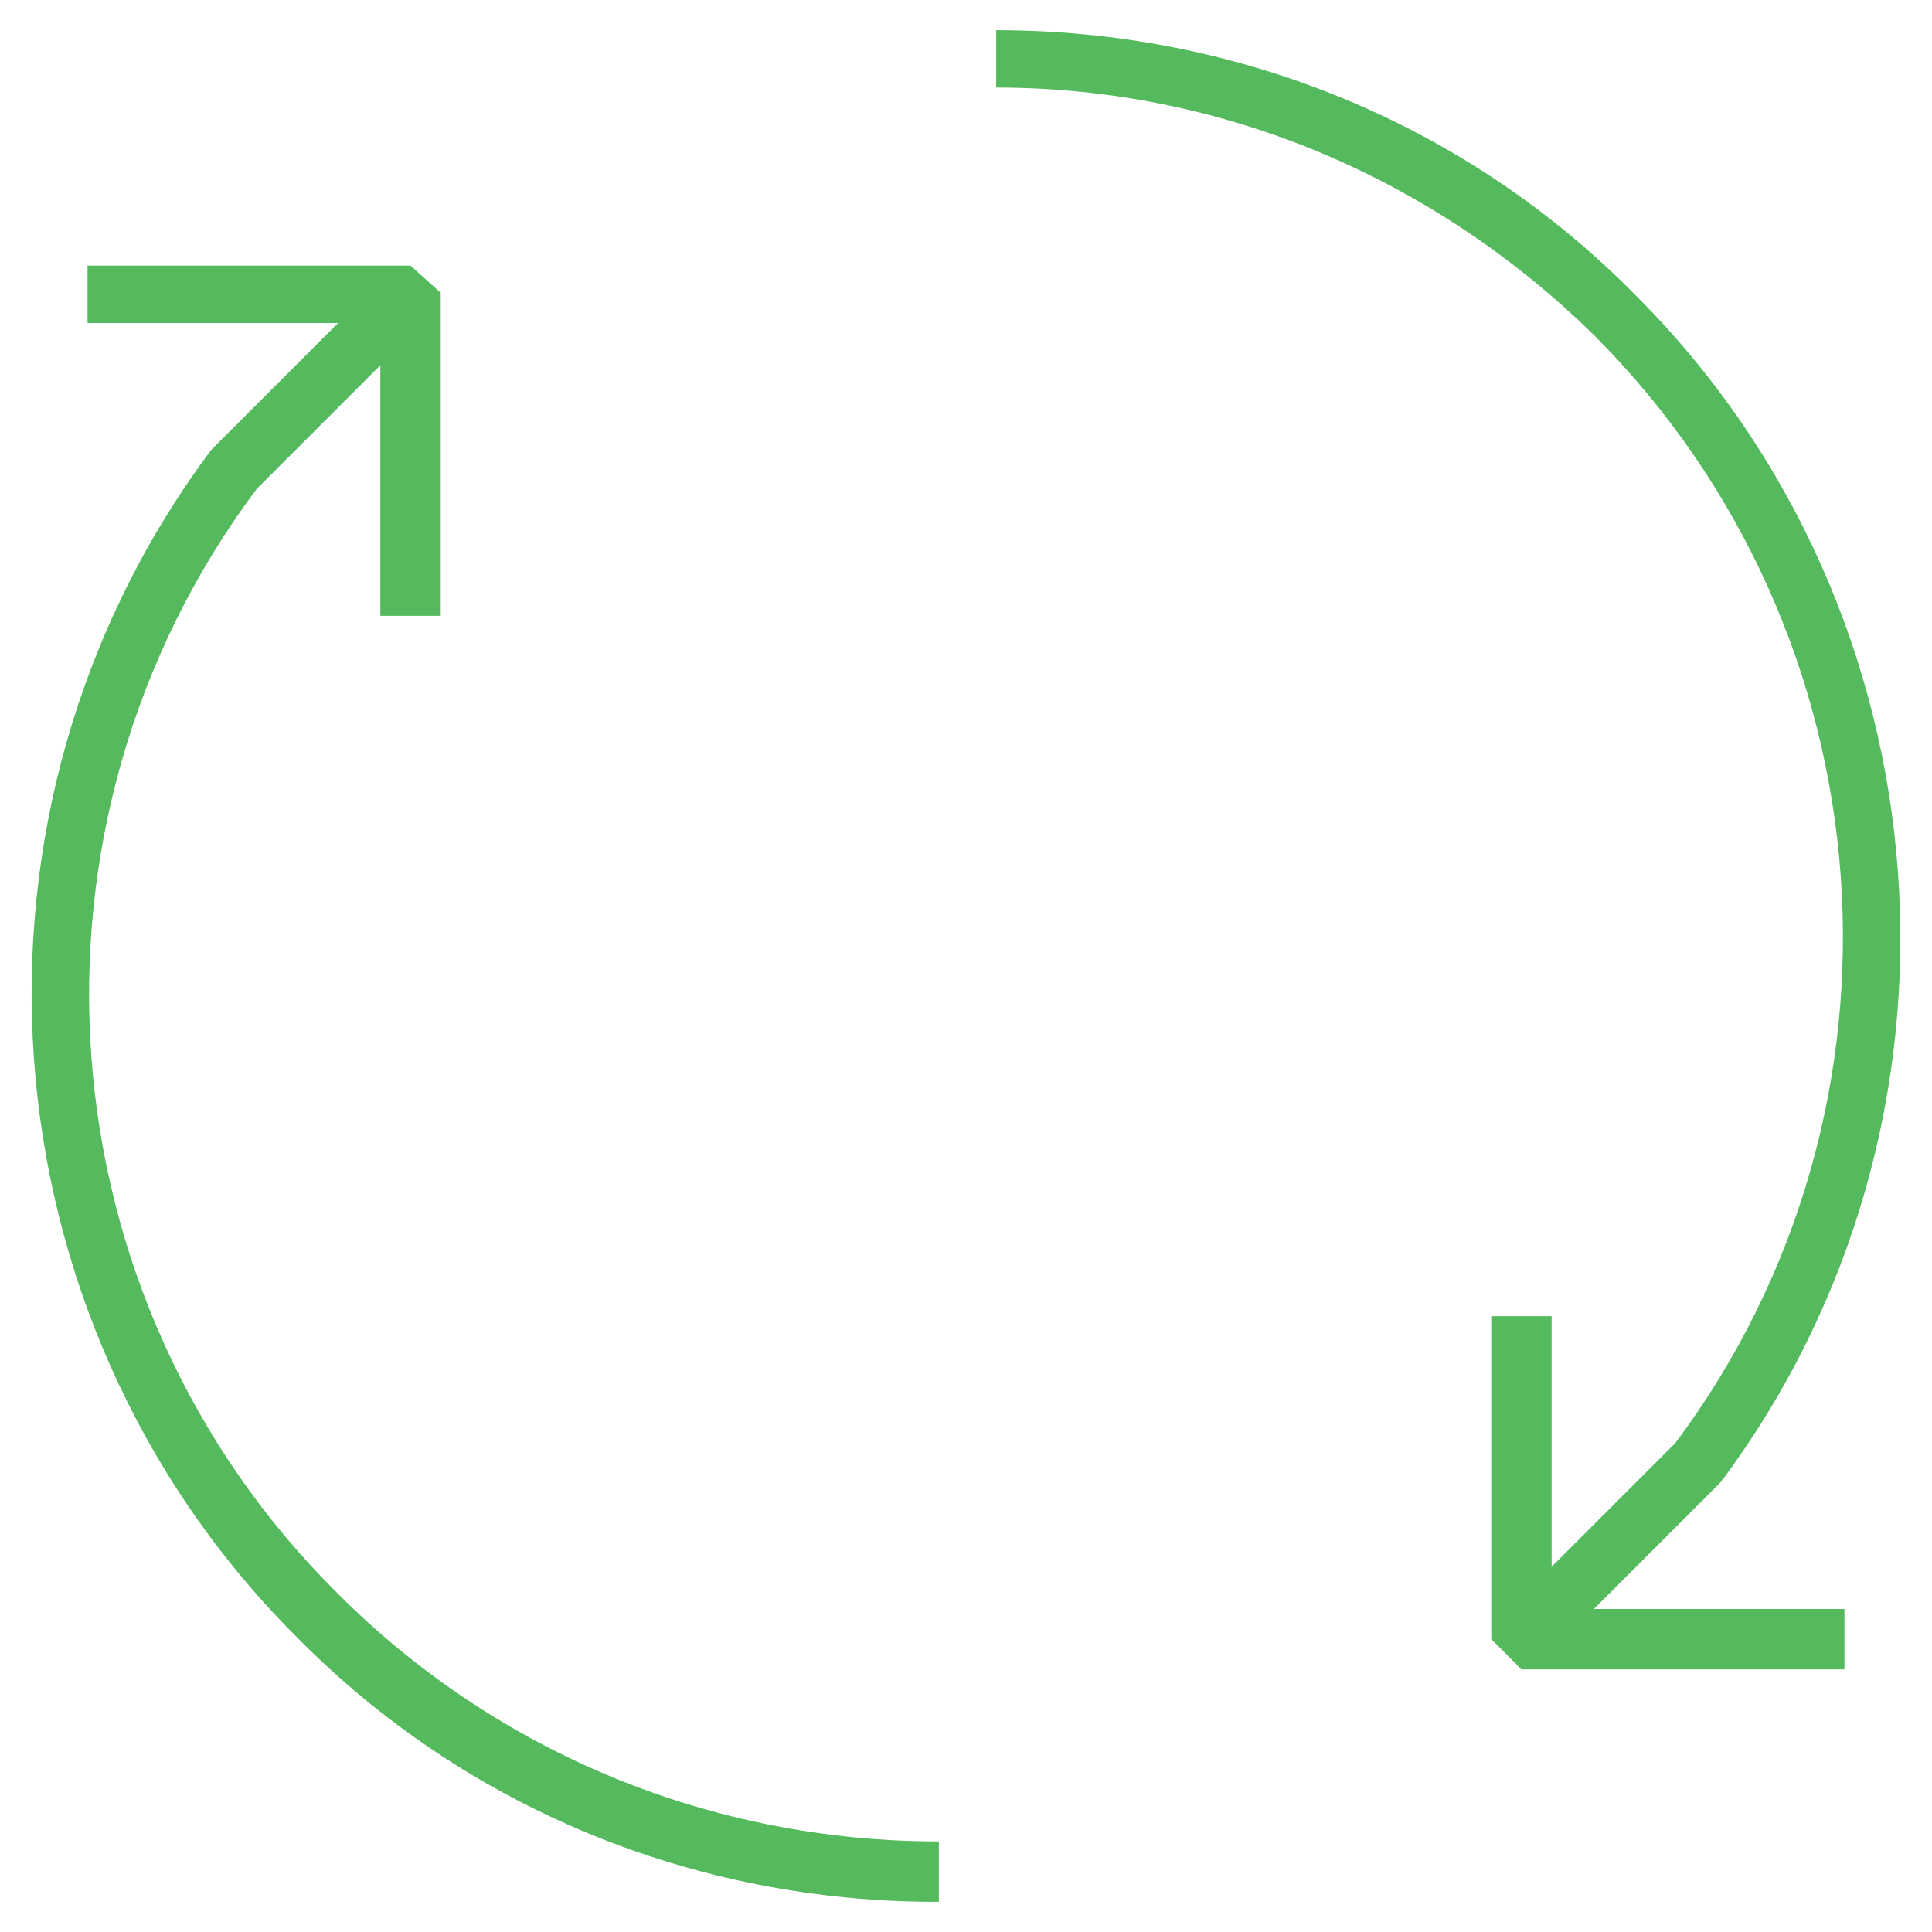
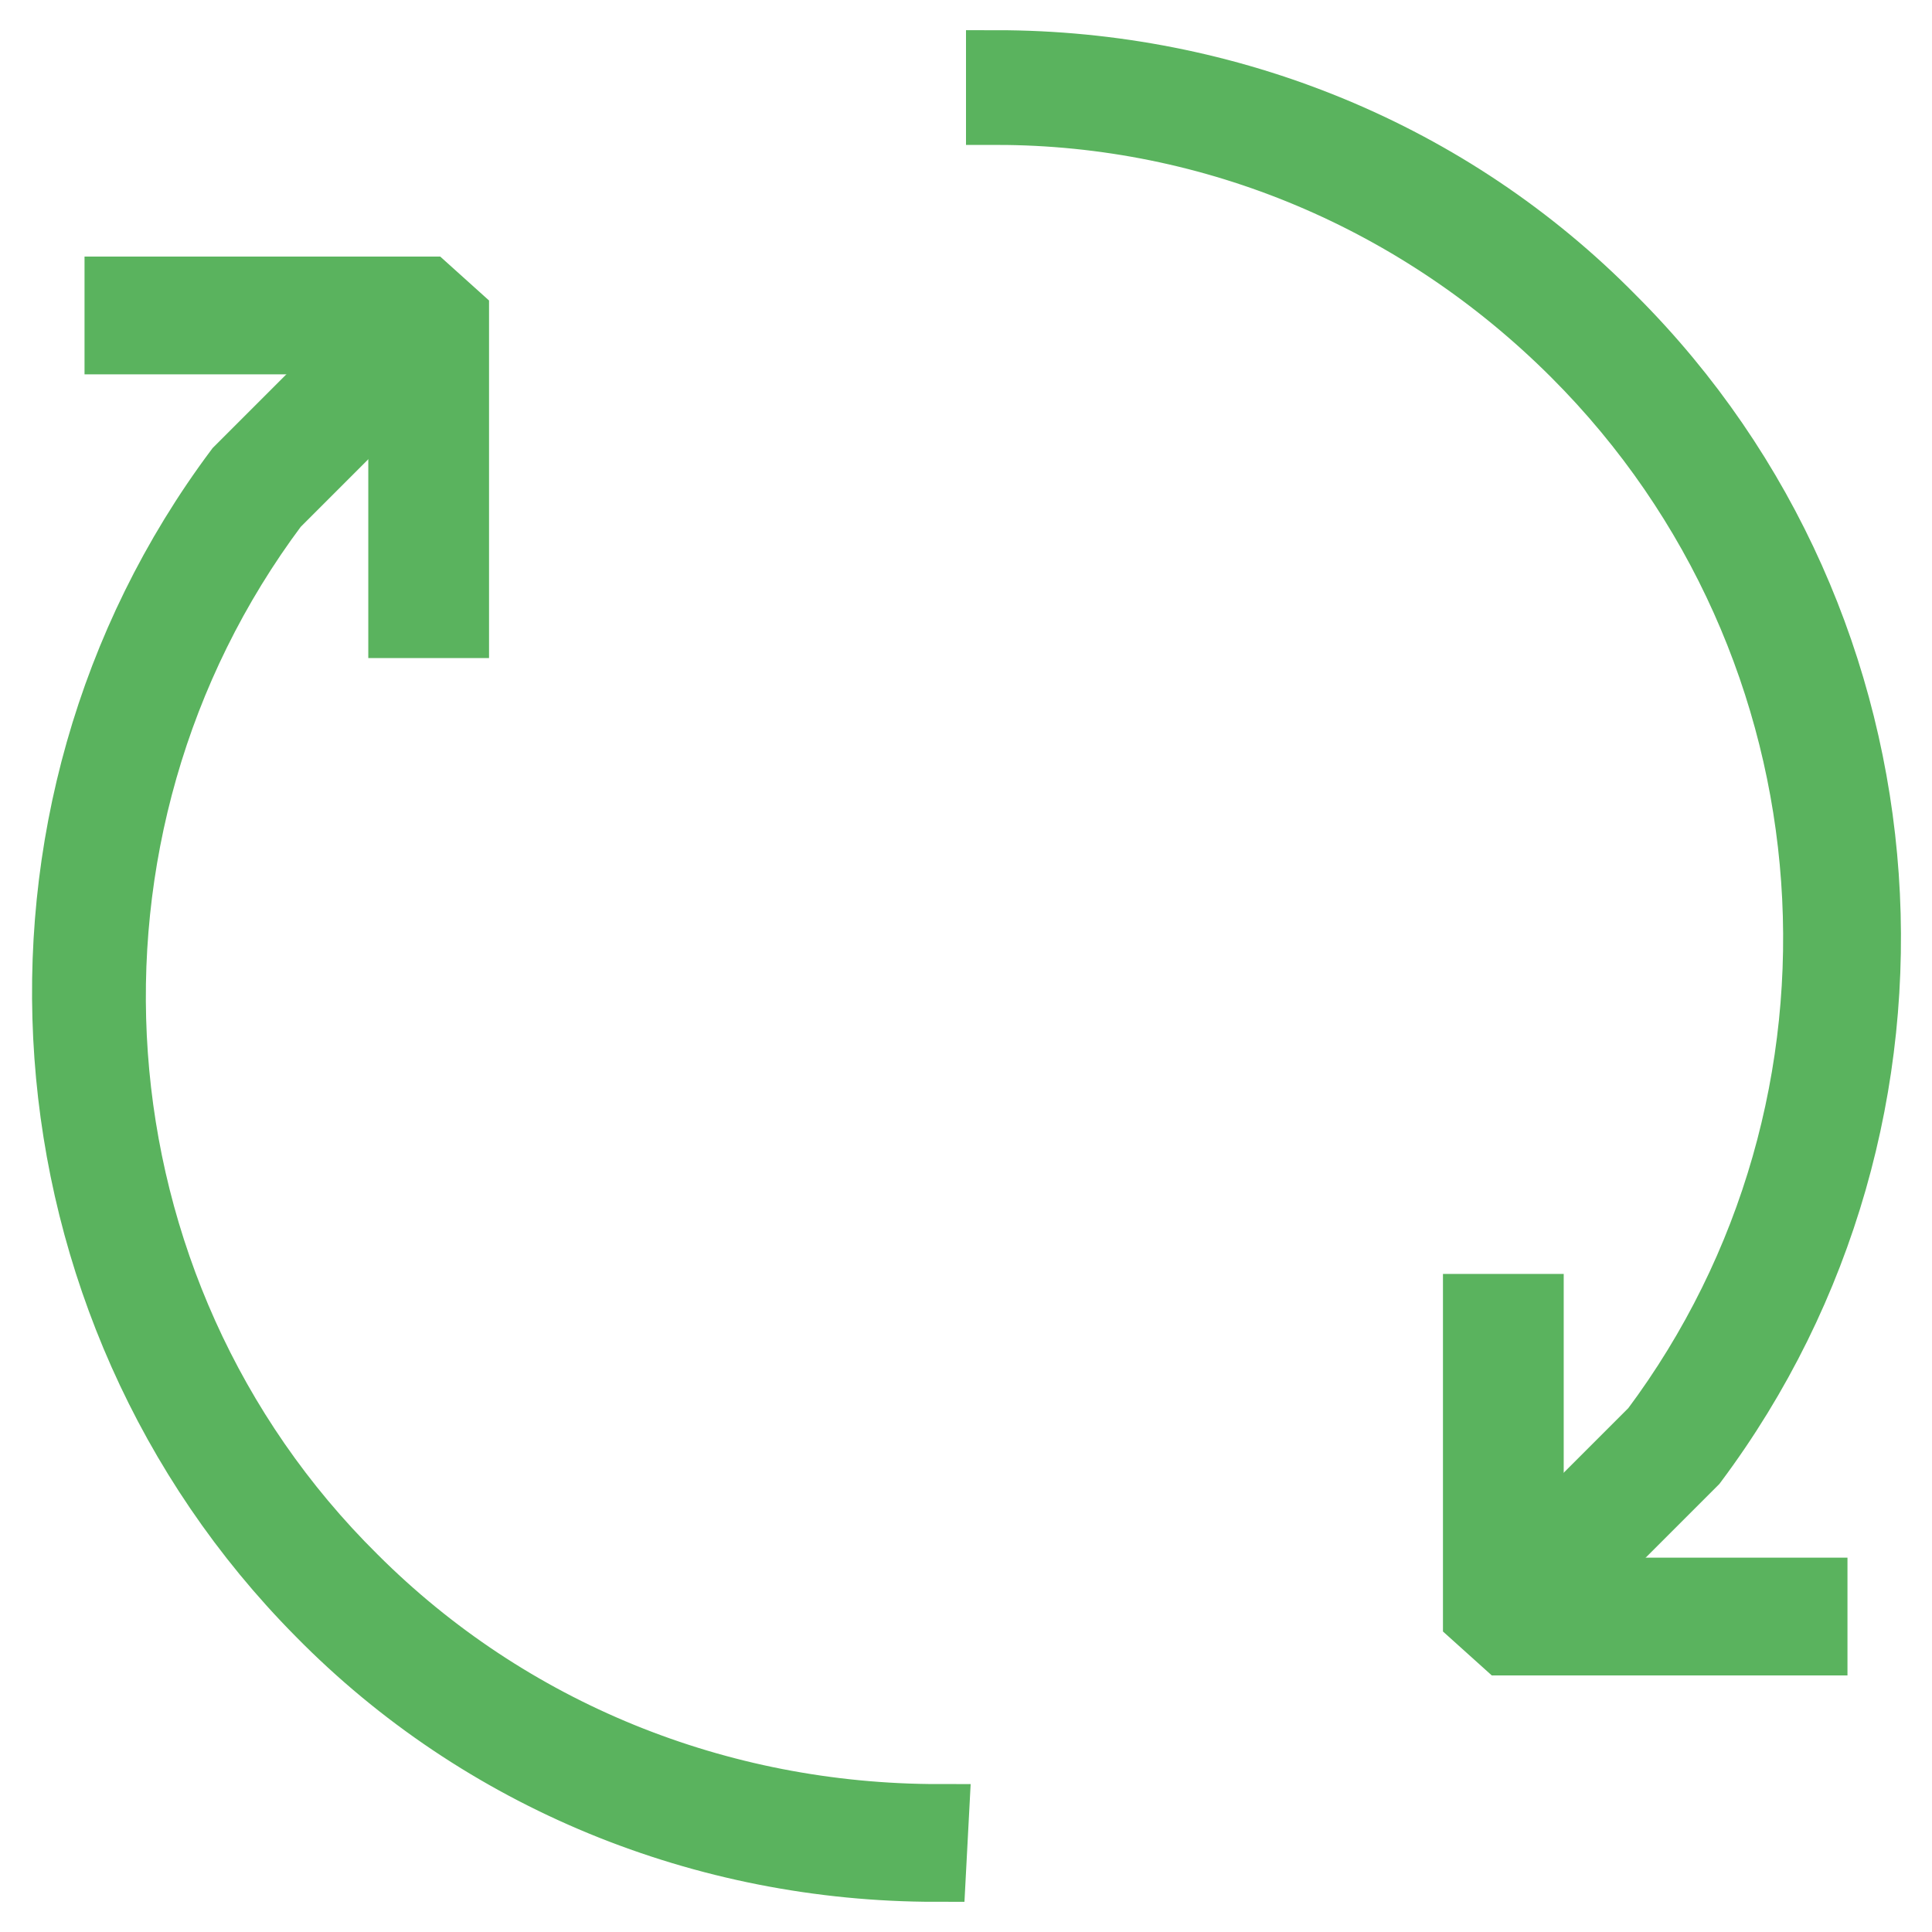
<svg xmlns="http://www.w3.org/2000/svg" version="1.1" id="Livello_1" x="0px" y="0px" viewBox="0 0 64 64" enable-background="new 0 0 64 64" xml:space="preserve">
  <g>
    <g>
      <g>
-         <path fill="#54BA5D" d="M51.1,55l-1.4-1.4l5.8-5.8c8.3-11.1,7.2-26.8-2.7-36.7C47.5,5.9,40.5,2.9,33,2.9V1c8,0,15.6,3.1,21.2,8.8     C64.7,20.3,65.9,37.2,57,49.1l-0.1,0.1L51.1,55z" />
+         <path fill="#54BA5D" stroke="#5AB35E" stroke-width="2" stroke-miterlimit="10" d="M50.7,54l-1.4-1.3l5.4-5.4     c8-10.7,7-25.9-2.6-35.5C47,6.7,40.2,3.8,33,3.8V2c7.7,0,15.1,3,20.5,8.5c10.2,10.2,11.3,26.5,2.7,38l-0.1,0.1L50.7,54z" />
      </g>
    </g>
    <g>
      <g>
-         <path fill="#54BA5D" d="M31,63c-8,0-15.6-3.1-21.2-8.8C-0.7,43.7-1.9,26.8,7,14.9l0.1-0.1L12.9,9l1.4,1.4l-5.8,5.8     C0.2,27.3,1.3,43,11.2,52.8c5.3,5.3,12.4,8.2,19.9,8.2V63z" />
+         <path fill="#54BA5D" stroke="#5AB35E" stroke-width="2" stroke-miterlimit="10" d="M31,62c-7.7,0-15.1-3-20.5-8.5     C0.4,43.3-0.8,27,7.8,15.5l0.1-0.1l5.2-5.2l1.4,1.3l-5.3,5.3c-8,10.7-7,25.9,2.6,35.4c5.1,5.1,12,7.9,19.3,7.9L31,62L31,62z" />
      </g>
    </g>
-     <polygon fill="#54BA5D" points="61.1,55.3 50.4,55.3 49.4,54.3 49.4,43.6 51.4,43.6 51.4,53.3 61.1,53.3  " />
-     <polygon fill="#54BA5D" points="14.6,20.4 12.6,20.4 12.6,10.7 2.9,10.7 2.9,8.8 13.6,8.8 14.6,9.7  " />
+     <polygon fill="#54BA5D" stroke="#5AB35E" stroke-width="2" stroke-miterlimit="10" points="60.2,54.5 49.8,54.5 48.8,53.6    48.8,43.2 50.8,43.2 50.8,52.6 60.2,52.6  " />
+     <polygon fill="#54BA5D" stroke="#5AB35E" stroke-width="2" stroke-miterlimit="10" points="15.2,20.8 13.2,20.8 13.2,11.4    3.8,11.4 3.8,9.5 14.2,9.5 15.2,10.4  " />
  </g>
</svg>
